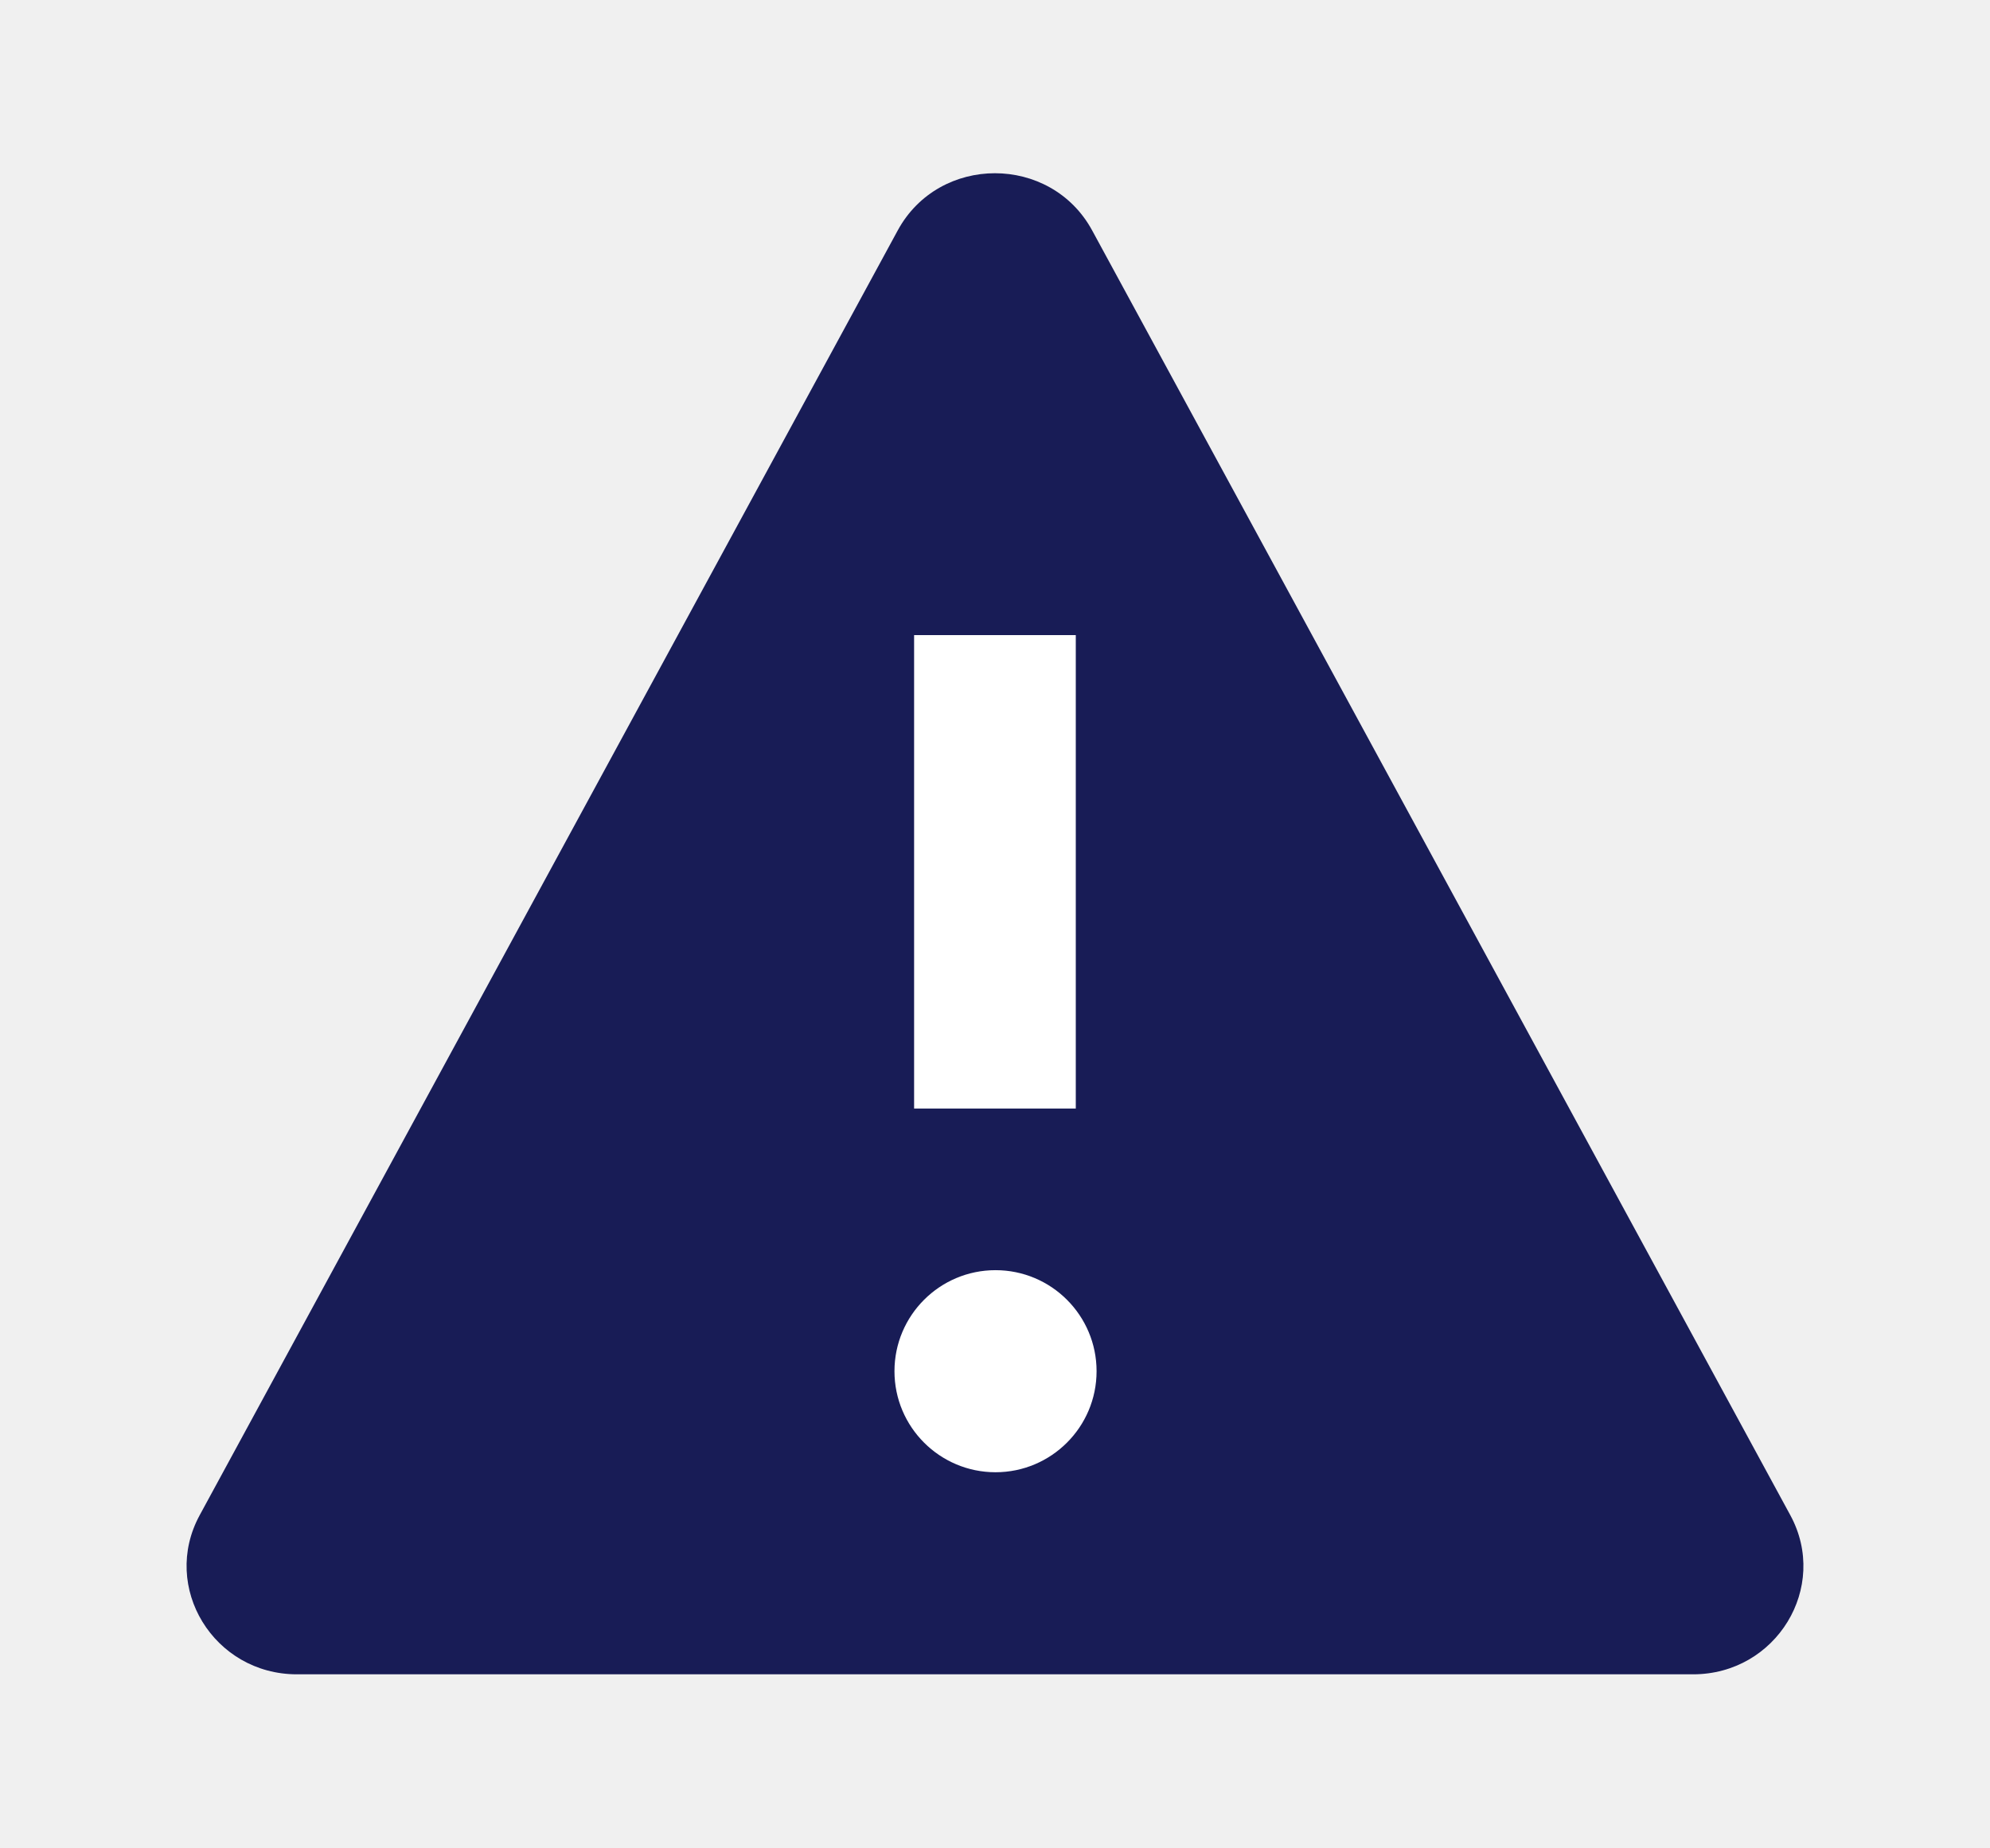
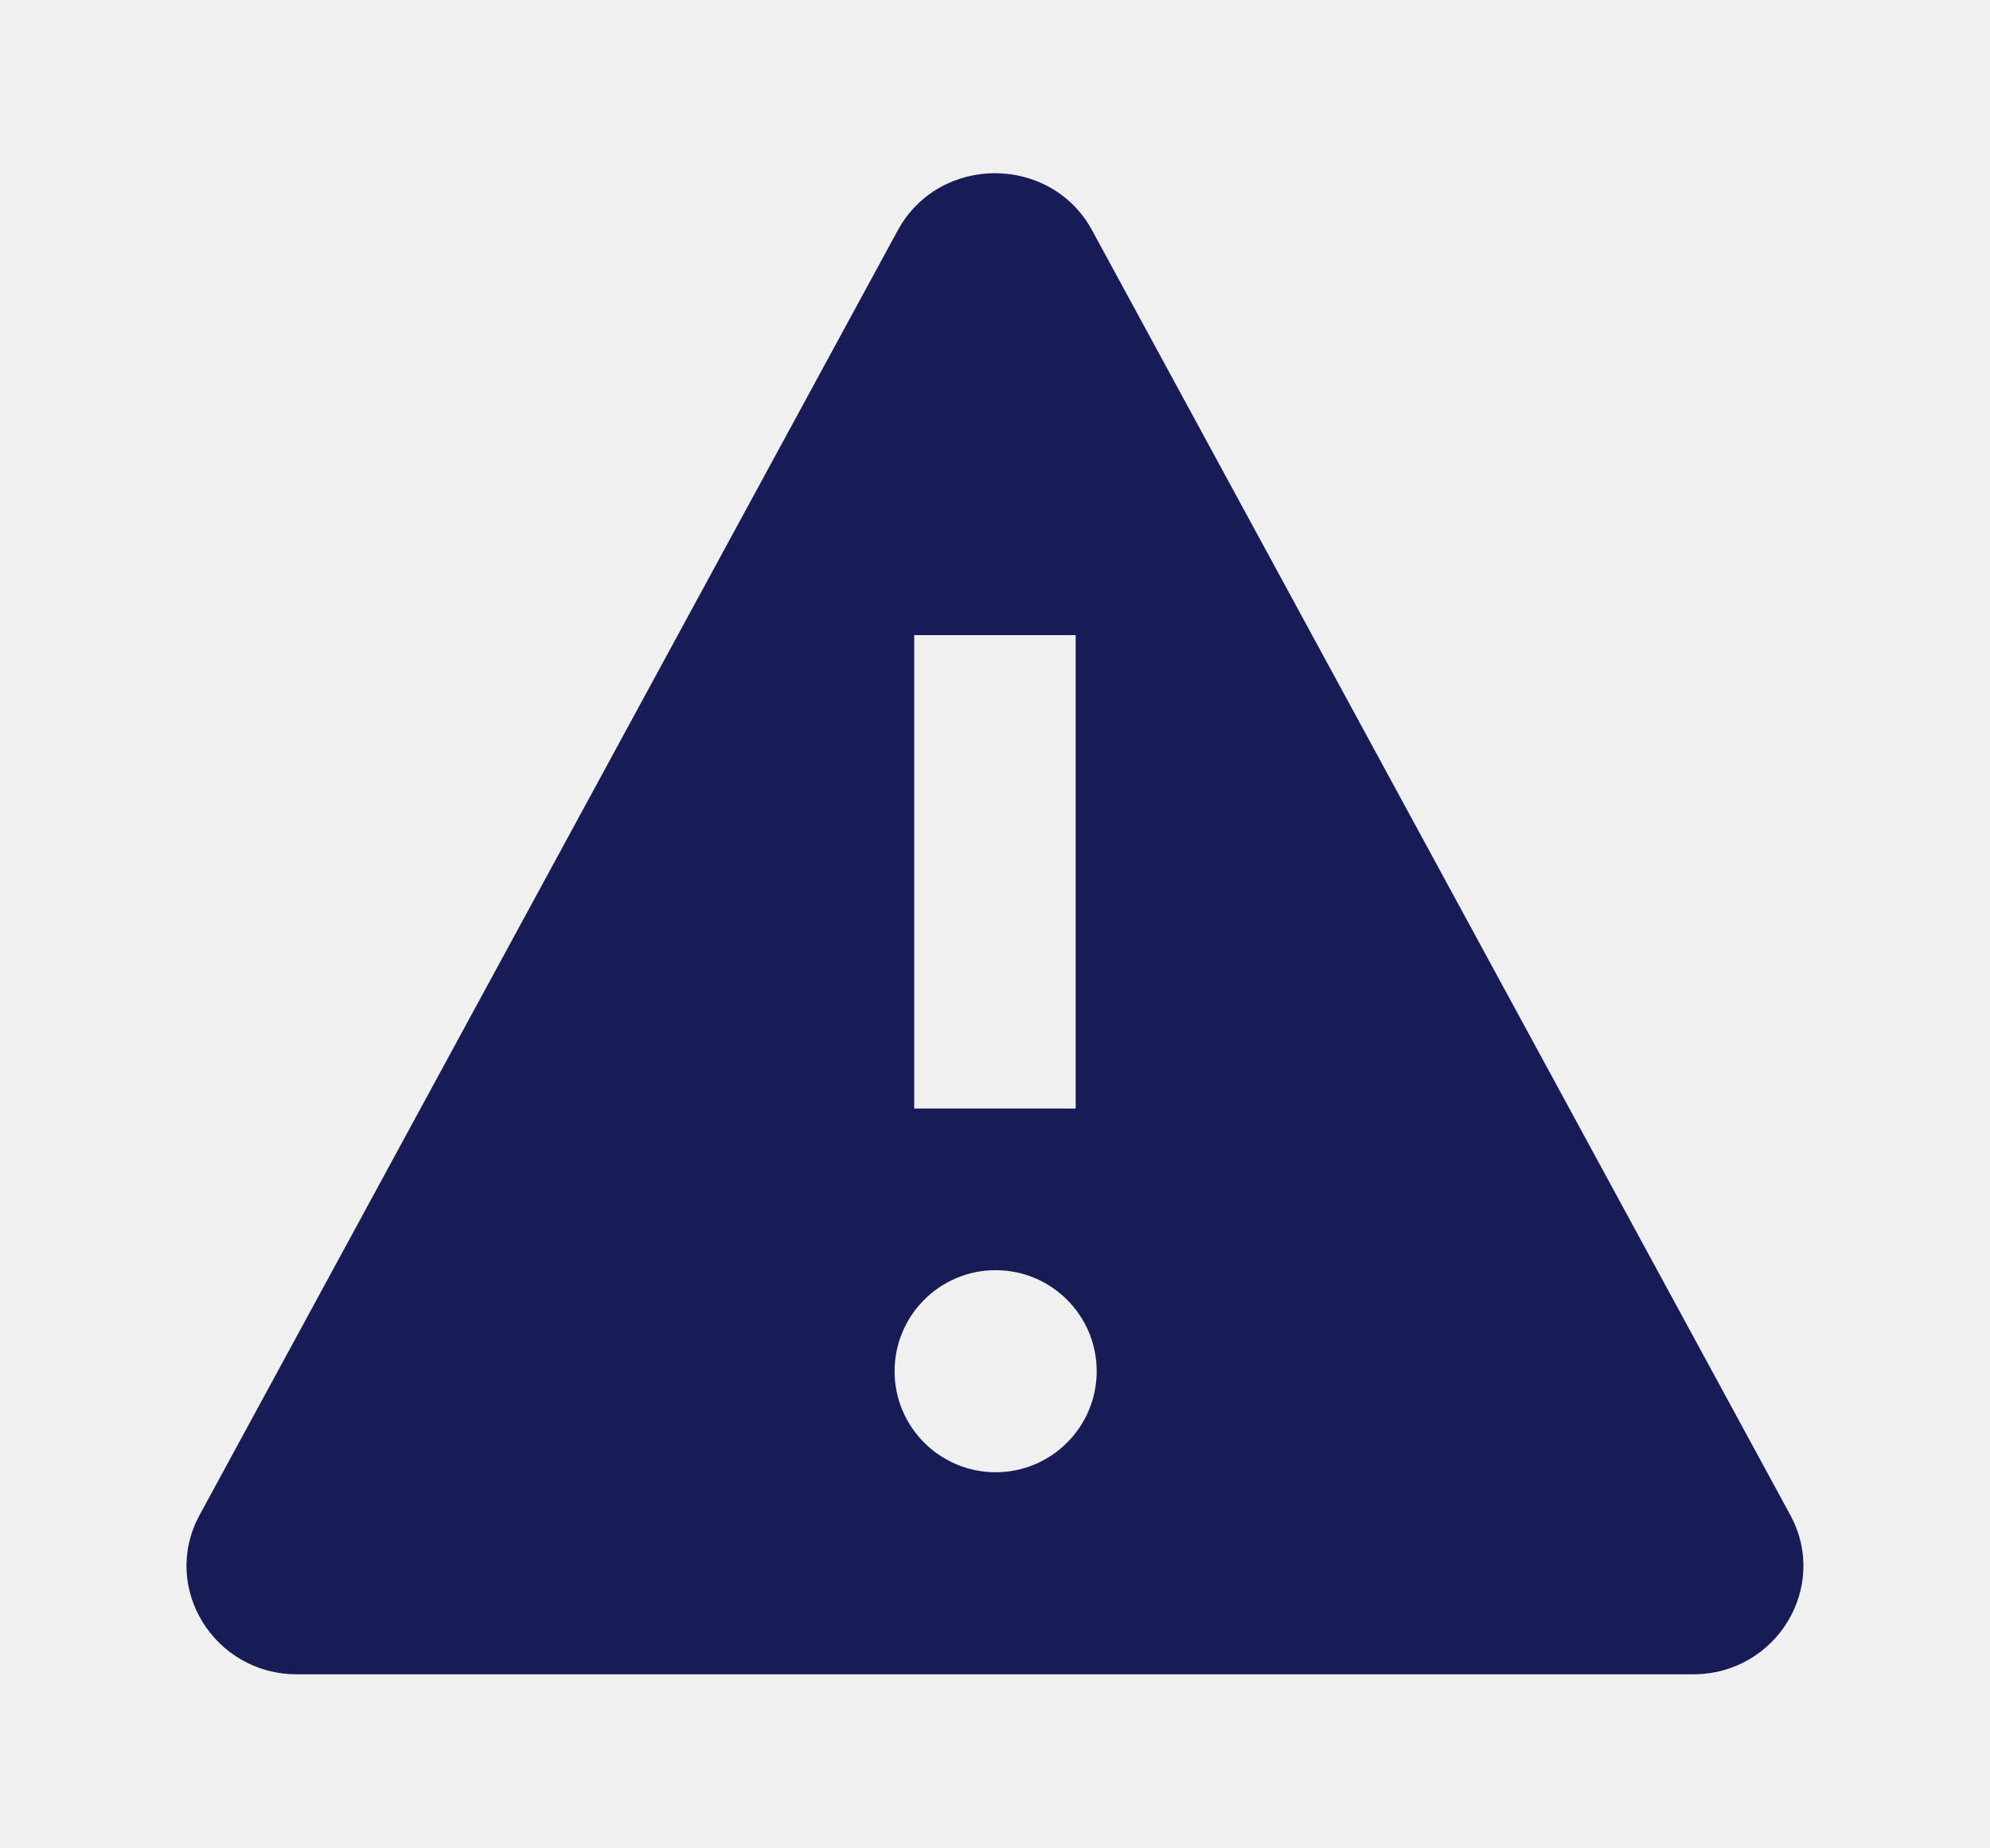
- <svg xmlns="http://www.w3.org/2000/svg" version="1.1" id="Layer_1" x="0px" y="0px" width="17.231px" height="16px" viewBox="0 0 17.231 16" enable-background="new 0 0 17.231 16" xml:space="preserve">
-   <path id="path-1_1_" fill-rule="evenodd" clip-rule="evenodd" fill="#181C56" d="M15.502,13.122L9.457,1.996  c-0.359-0.661-1.325-0.661-1.684,0L1.729,13.122C1.39,13.746,1.851,14.5,2.571,14.5  h12.089C15.38,14.5,15.841,13.746,15.502,13.122L15.502,13.122z" />
-   <path id="Icon-Fill" fill-rule="evenodd" clip-rule="evenodd" fill="#FFFFFF" d="M8.62,11  c0.483,0,0.875,0.392,0.875,0.875s-0.392,0.875-0.875,0.875c-0.483,0-0.875-0.392-0.875-0.875  S8.137,11,8.62,11z M9.315,5.5v4.1H7.915V5.5H9.315z" />
+ <svg xmlns="http://www.w3.org/2000/svg" width="17.231px" height="16px" enable-background="new 0 0 17.231 16" version="1.1" viewBox="0 0 17.231 16" xml:space="preserve">
+   <path id="path-1_1_" d="m8.615 1.5c-0.331 0-0.662 0.165-0.842 0.496l-6.045 11.125c-0.339 0.624 0.123 1.379 0.844 1.379h12.088c0.72 0 1.181-0.755 0.842-1.379l-6.045-11.125c-0.179-0.331-0.511-0.496-0.842-0.496zm-0.699 4h1.398v4.1h-1.398v-4.1zm0.705 5.5c0.483 0 0.875 0.392 0.875 0.875s-0.392 0.875-0.875 0.875c-0.483 0-0.875-0.392-0.875-0.875 0-0.483 0.392-0.875 0.875-0.875z" fill="#181c56" />
</svg>
